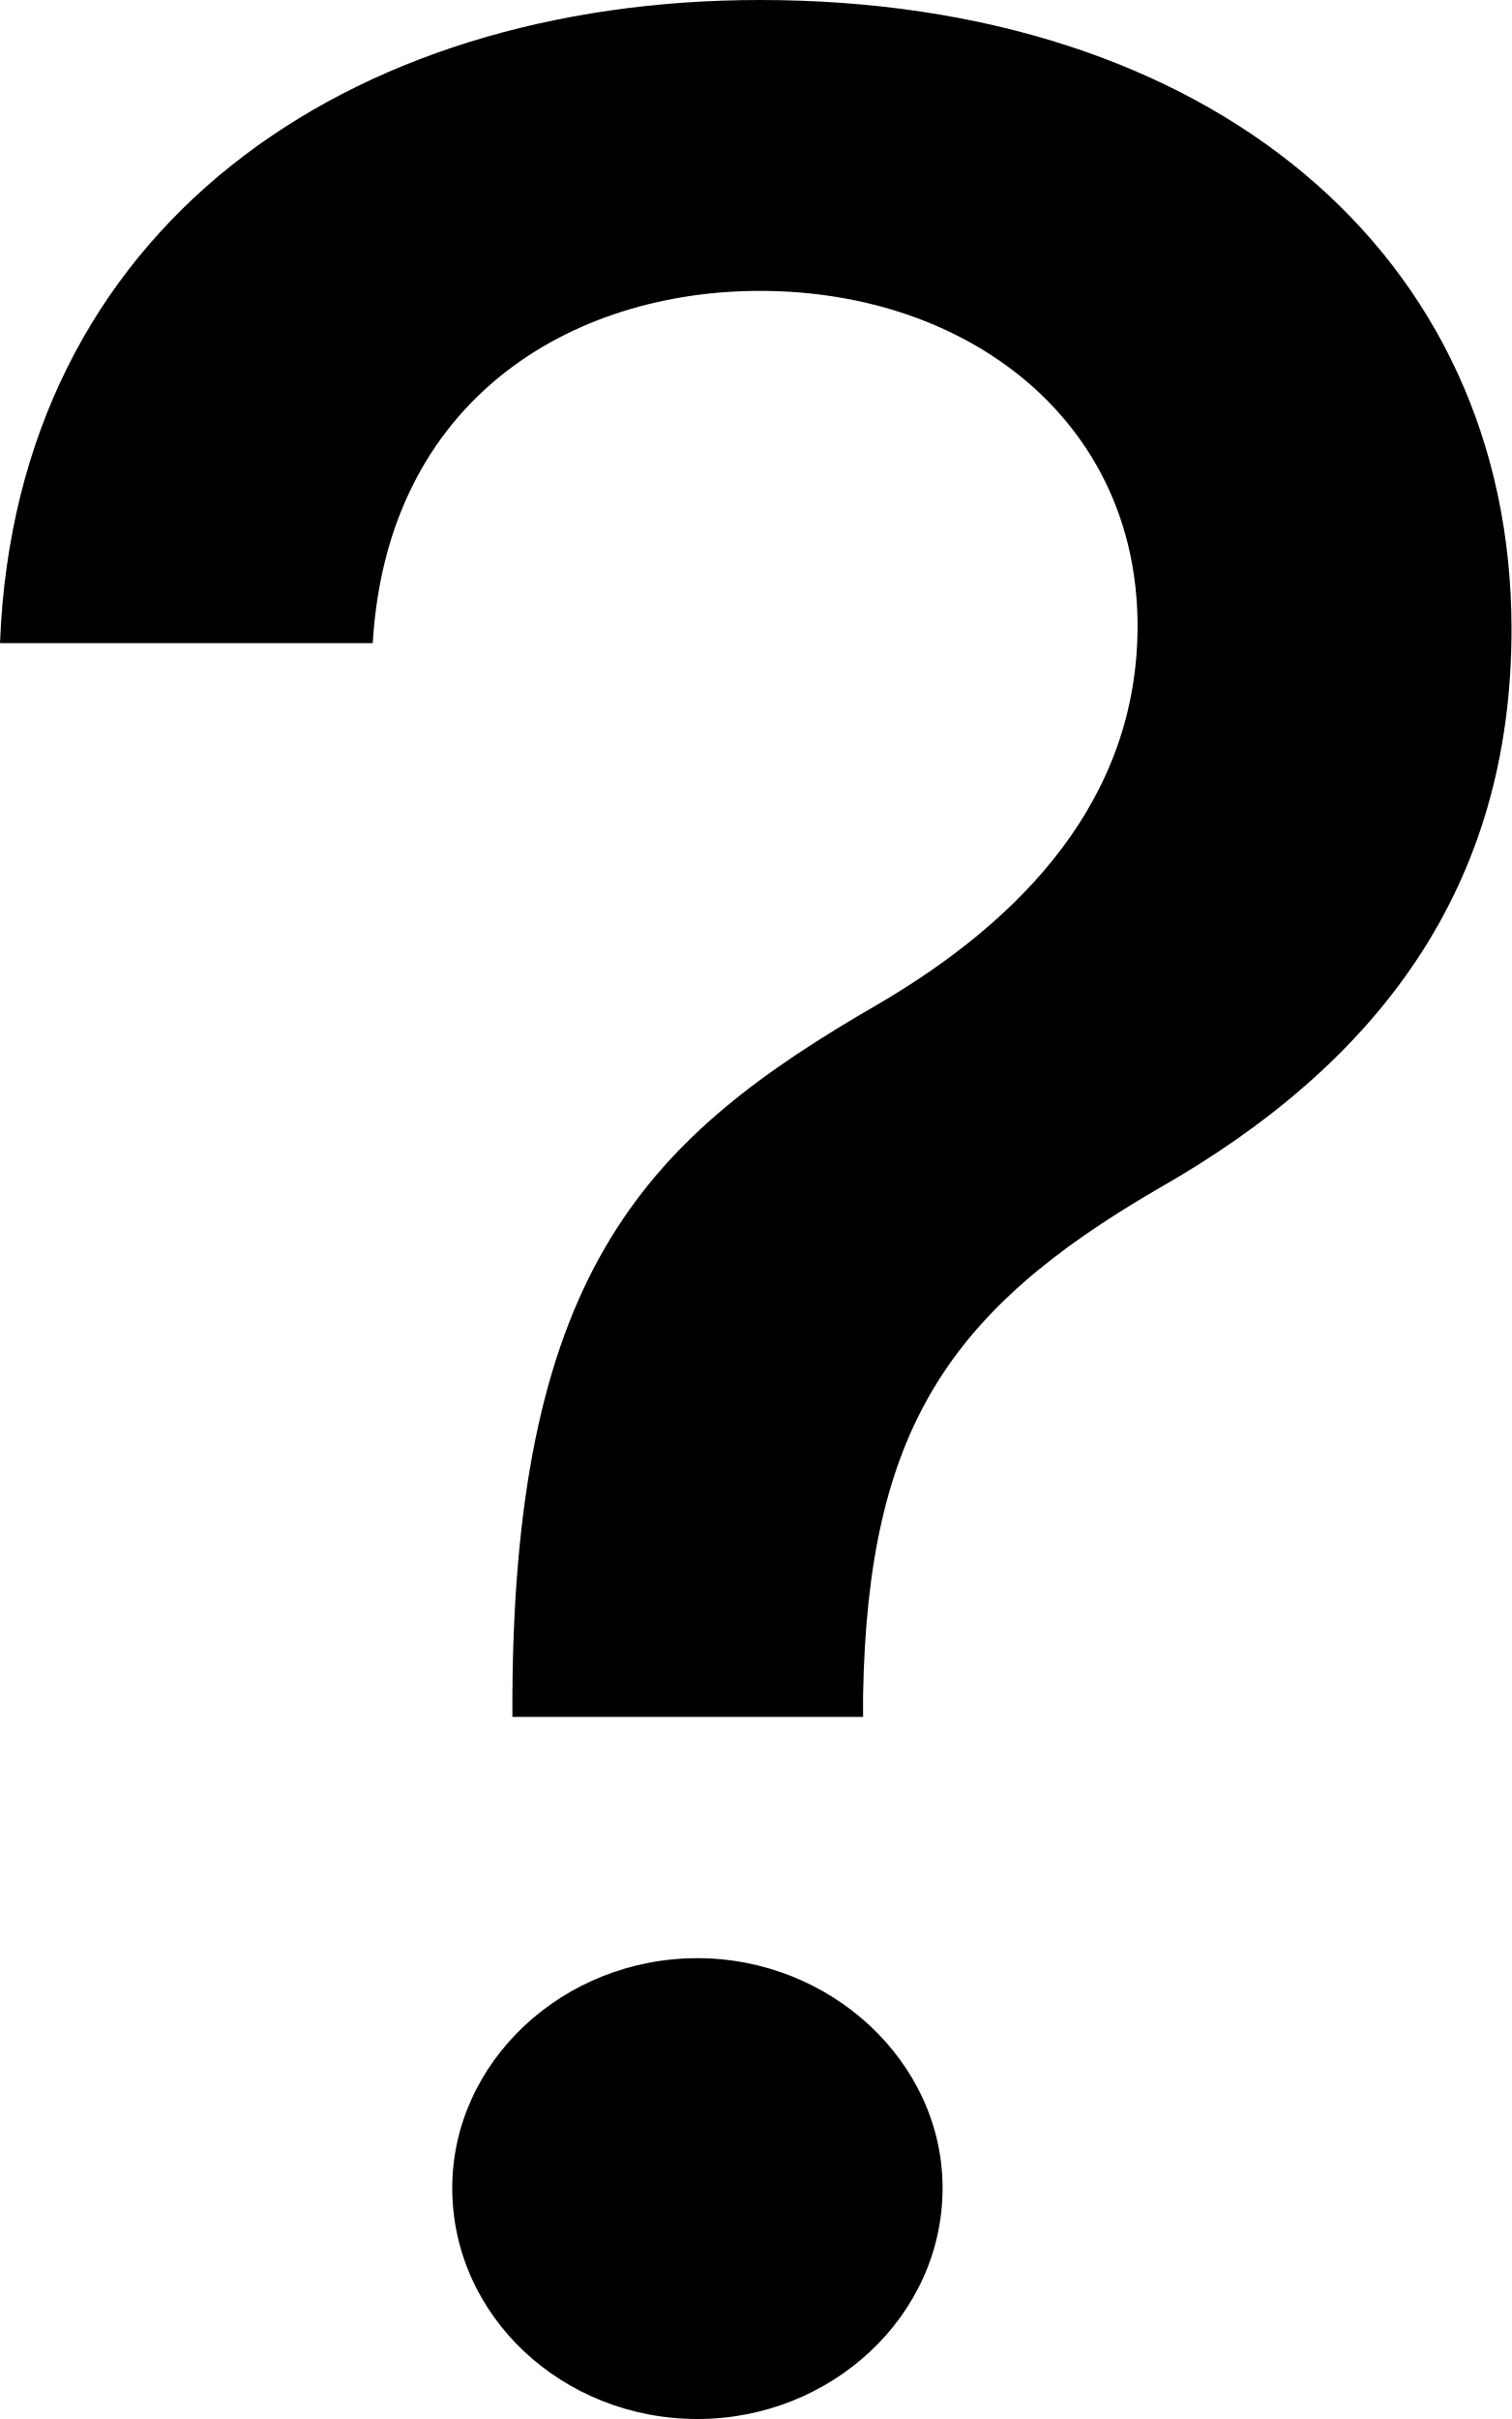
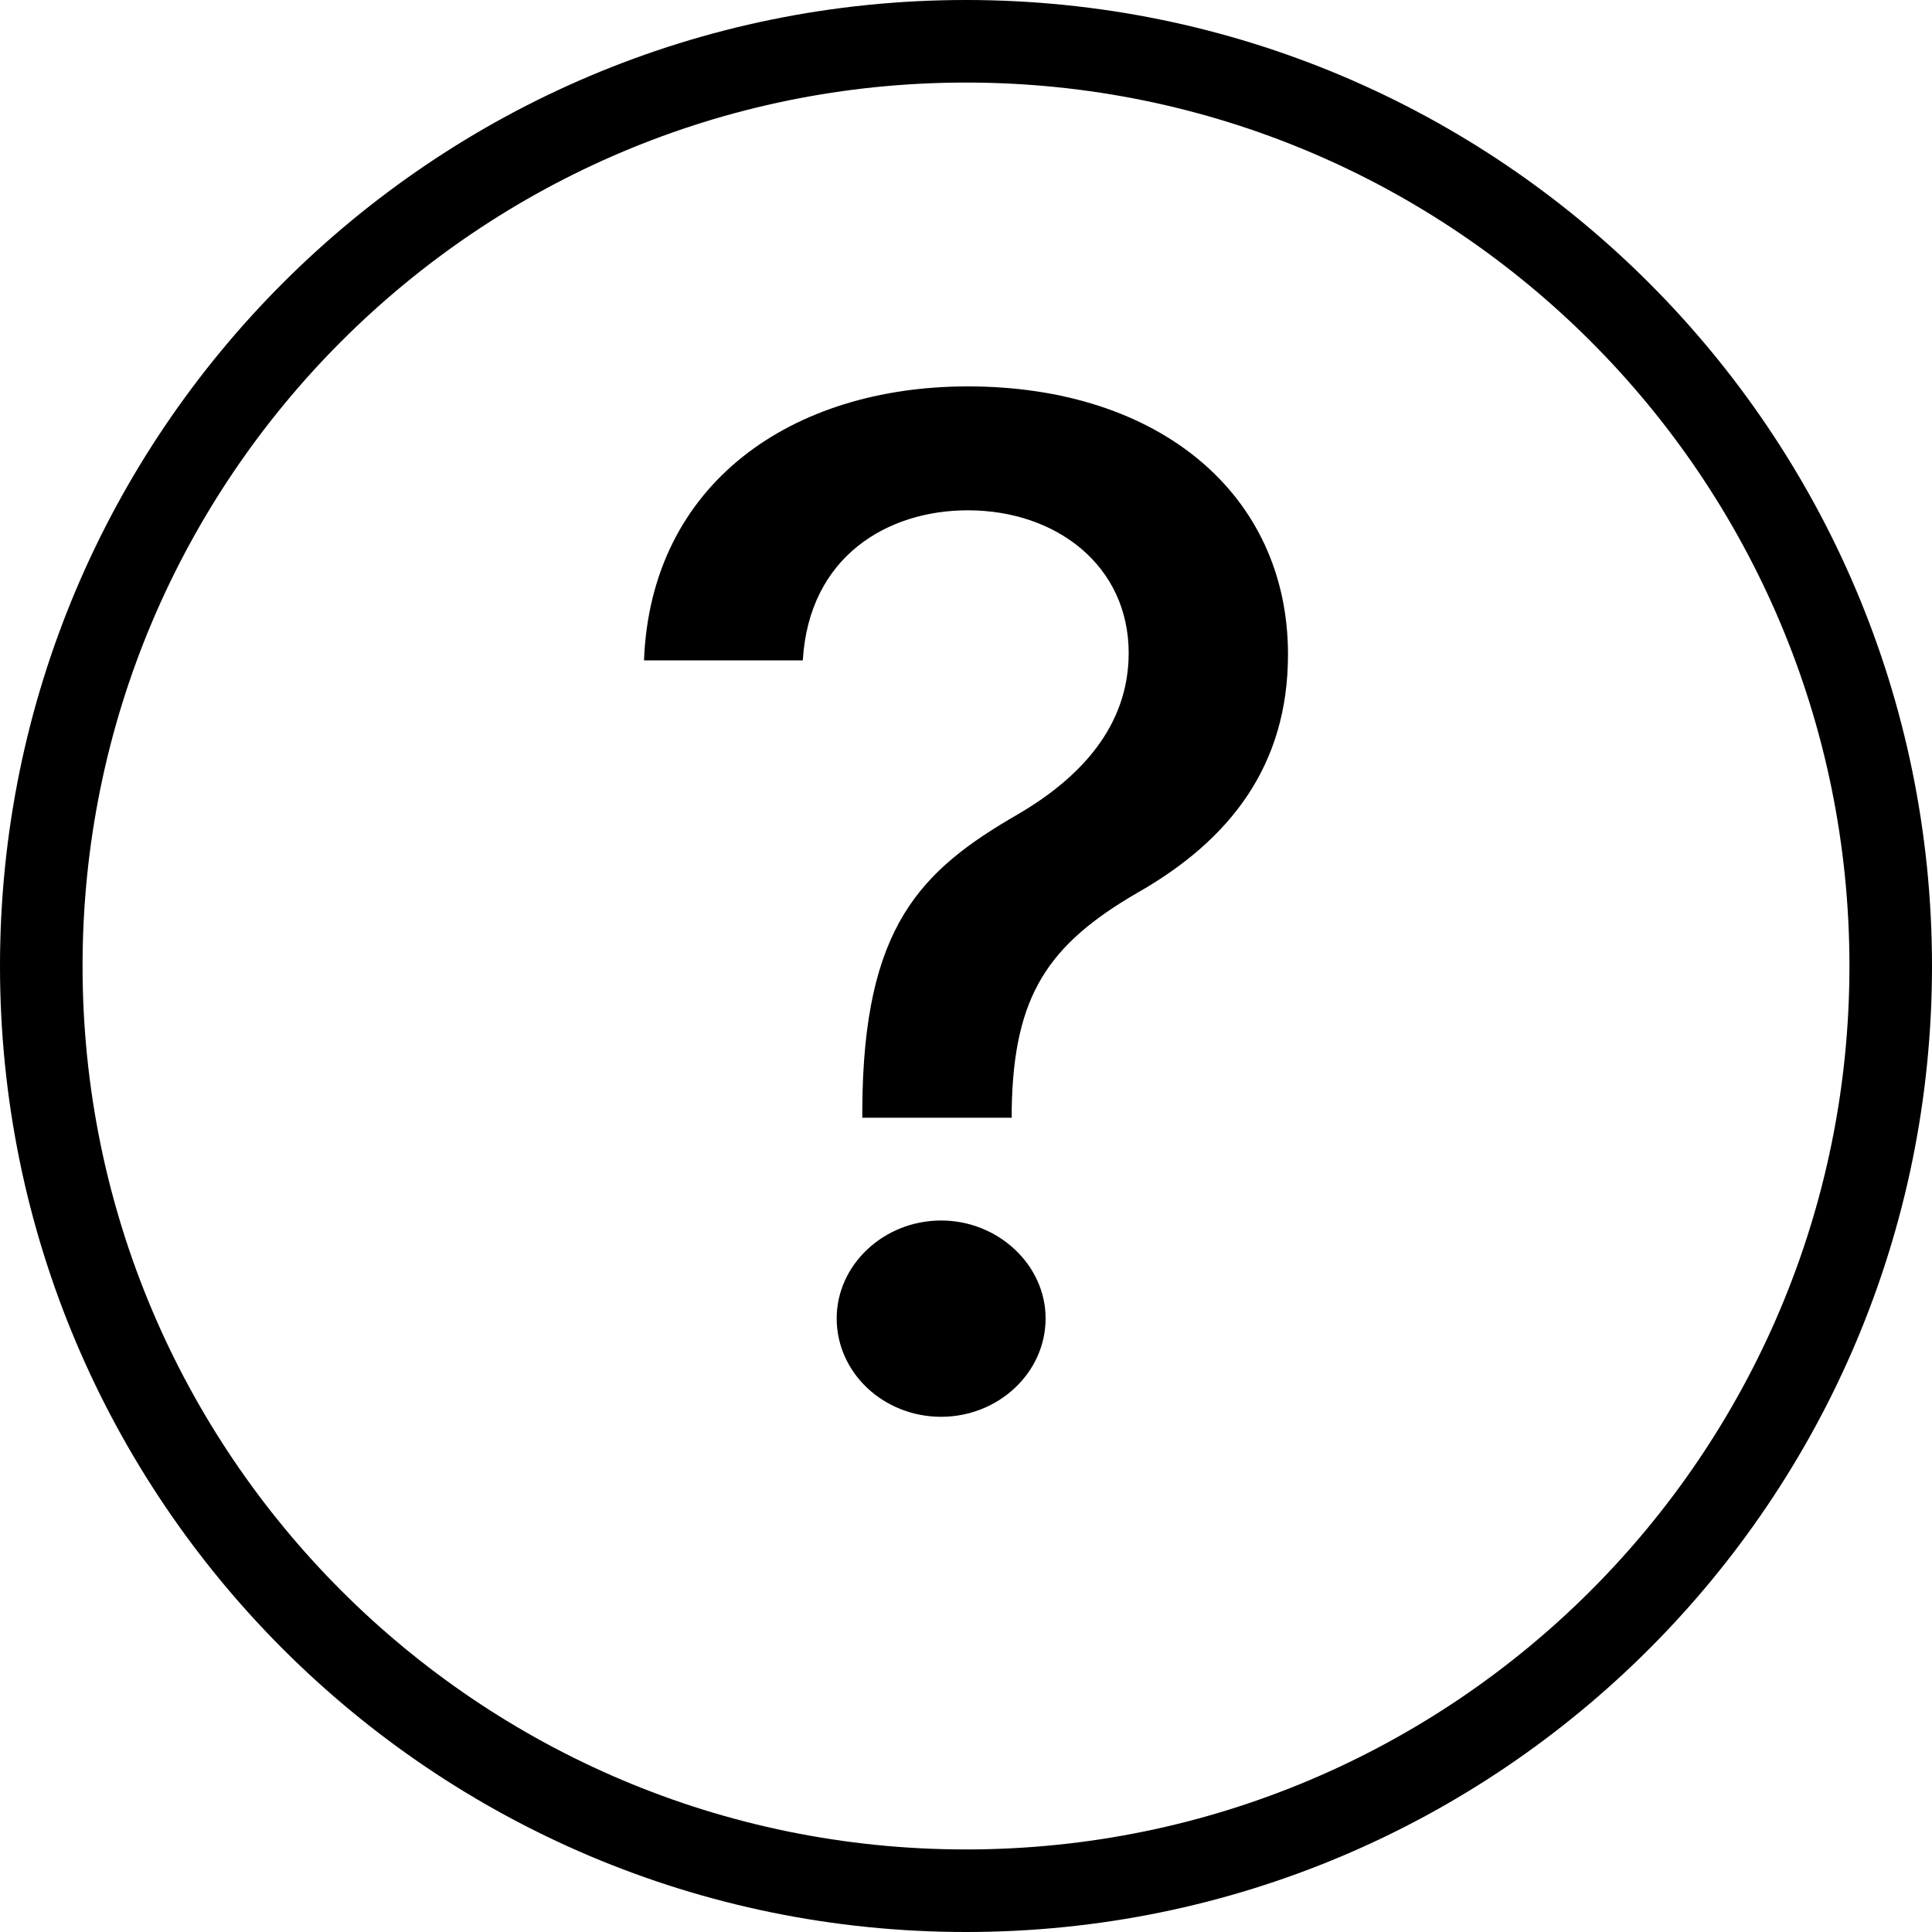
- <svg xmlns="http://www.w3.org/2000/svg" width="5" height="8" viewBox="0 0 5 8" fill="none">
-   <path d="M1.695 5.678H2.855V5.606C2.871 4.727 3.139 4.334 3.828 3.933C4.554 3.521 5 2.94 5 2.081C5 0.84 4.002 0 2.514 0C1.148 0 0.053 0.752 0 2.127H1.233C1.281 1.317 1.894 0.962 2.514 0.962C3.204 0.962 3.763 1.394 3.763 2.07C3.763 2.639 3.386 3.04 2.903 3.322C2.149 3.758 1.703 4.189 1.695 5.606V5.678ZM2.307 8C2.749 8 3.118 7.66 3.118 7.236C3.118 6.82 2.749 6.476 2.307 6.476C1.861 6.476 1.496 6.82 1.496 7.236C1.496 7.66 1.861 8 2.307 8Z" fill="black" />
+ <svg xmlns="http://www.w3.org/2000/svg" width="15" height="15" viewBox="0 0 15 15" fill="none">
+   <path fill-rule="evenodd" clip-rule="evenodd" d="M7.5 14.359C11.288 14.359 14.359 11.288 14.359 7.5C14.359 3.712 11.288 0.641 7.5 0.641C3.712 0.641 0.641 3.712 0.641 7.5C0.641 11.288 3.712 14.359 7.5 14.359ZM7.5 15C11.642 15 15 11.642 15 7.5C15 3.358 11.642 0 7.5 0C3.358 0 0 3.358 0 7.5C0 11.642 3.358 15 7.5 15Z" fill="black" />
+   <path d="M6.695 8.678H7.855V8.606C7.871 7.727 8.139 7.334 8.828 6.933C9.554 6.521 10 5.94 10 5.081C10 3.84 9.002 3 7.514 3C6.148 3 5.053 3.752 5 5.127H6.233C6.281 4.317 6.894 3.962 7.514 3.962C8.204 3.962 8.763 4.394 8.763 5.07C8.763 5.639 8.386 6.04 7.903 6.322C7.149 6.758 6.703 7.189 6.695 8.606V8.678ZM7.307 11C7.749 11 8.118 10.66 8.118 10.236C8.118 9.82 7.749 9.476 7.307 9.476C6.861 9.476 6.496 9.82 6.496 10.236C6.496 10.66 6.861 11 7.307 11Z" fill="black" />
</svg>
